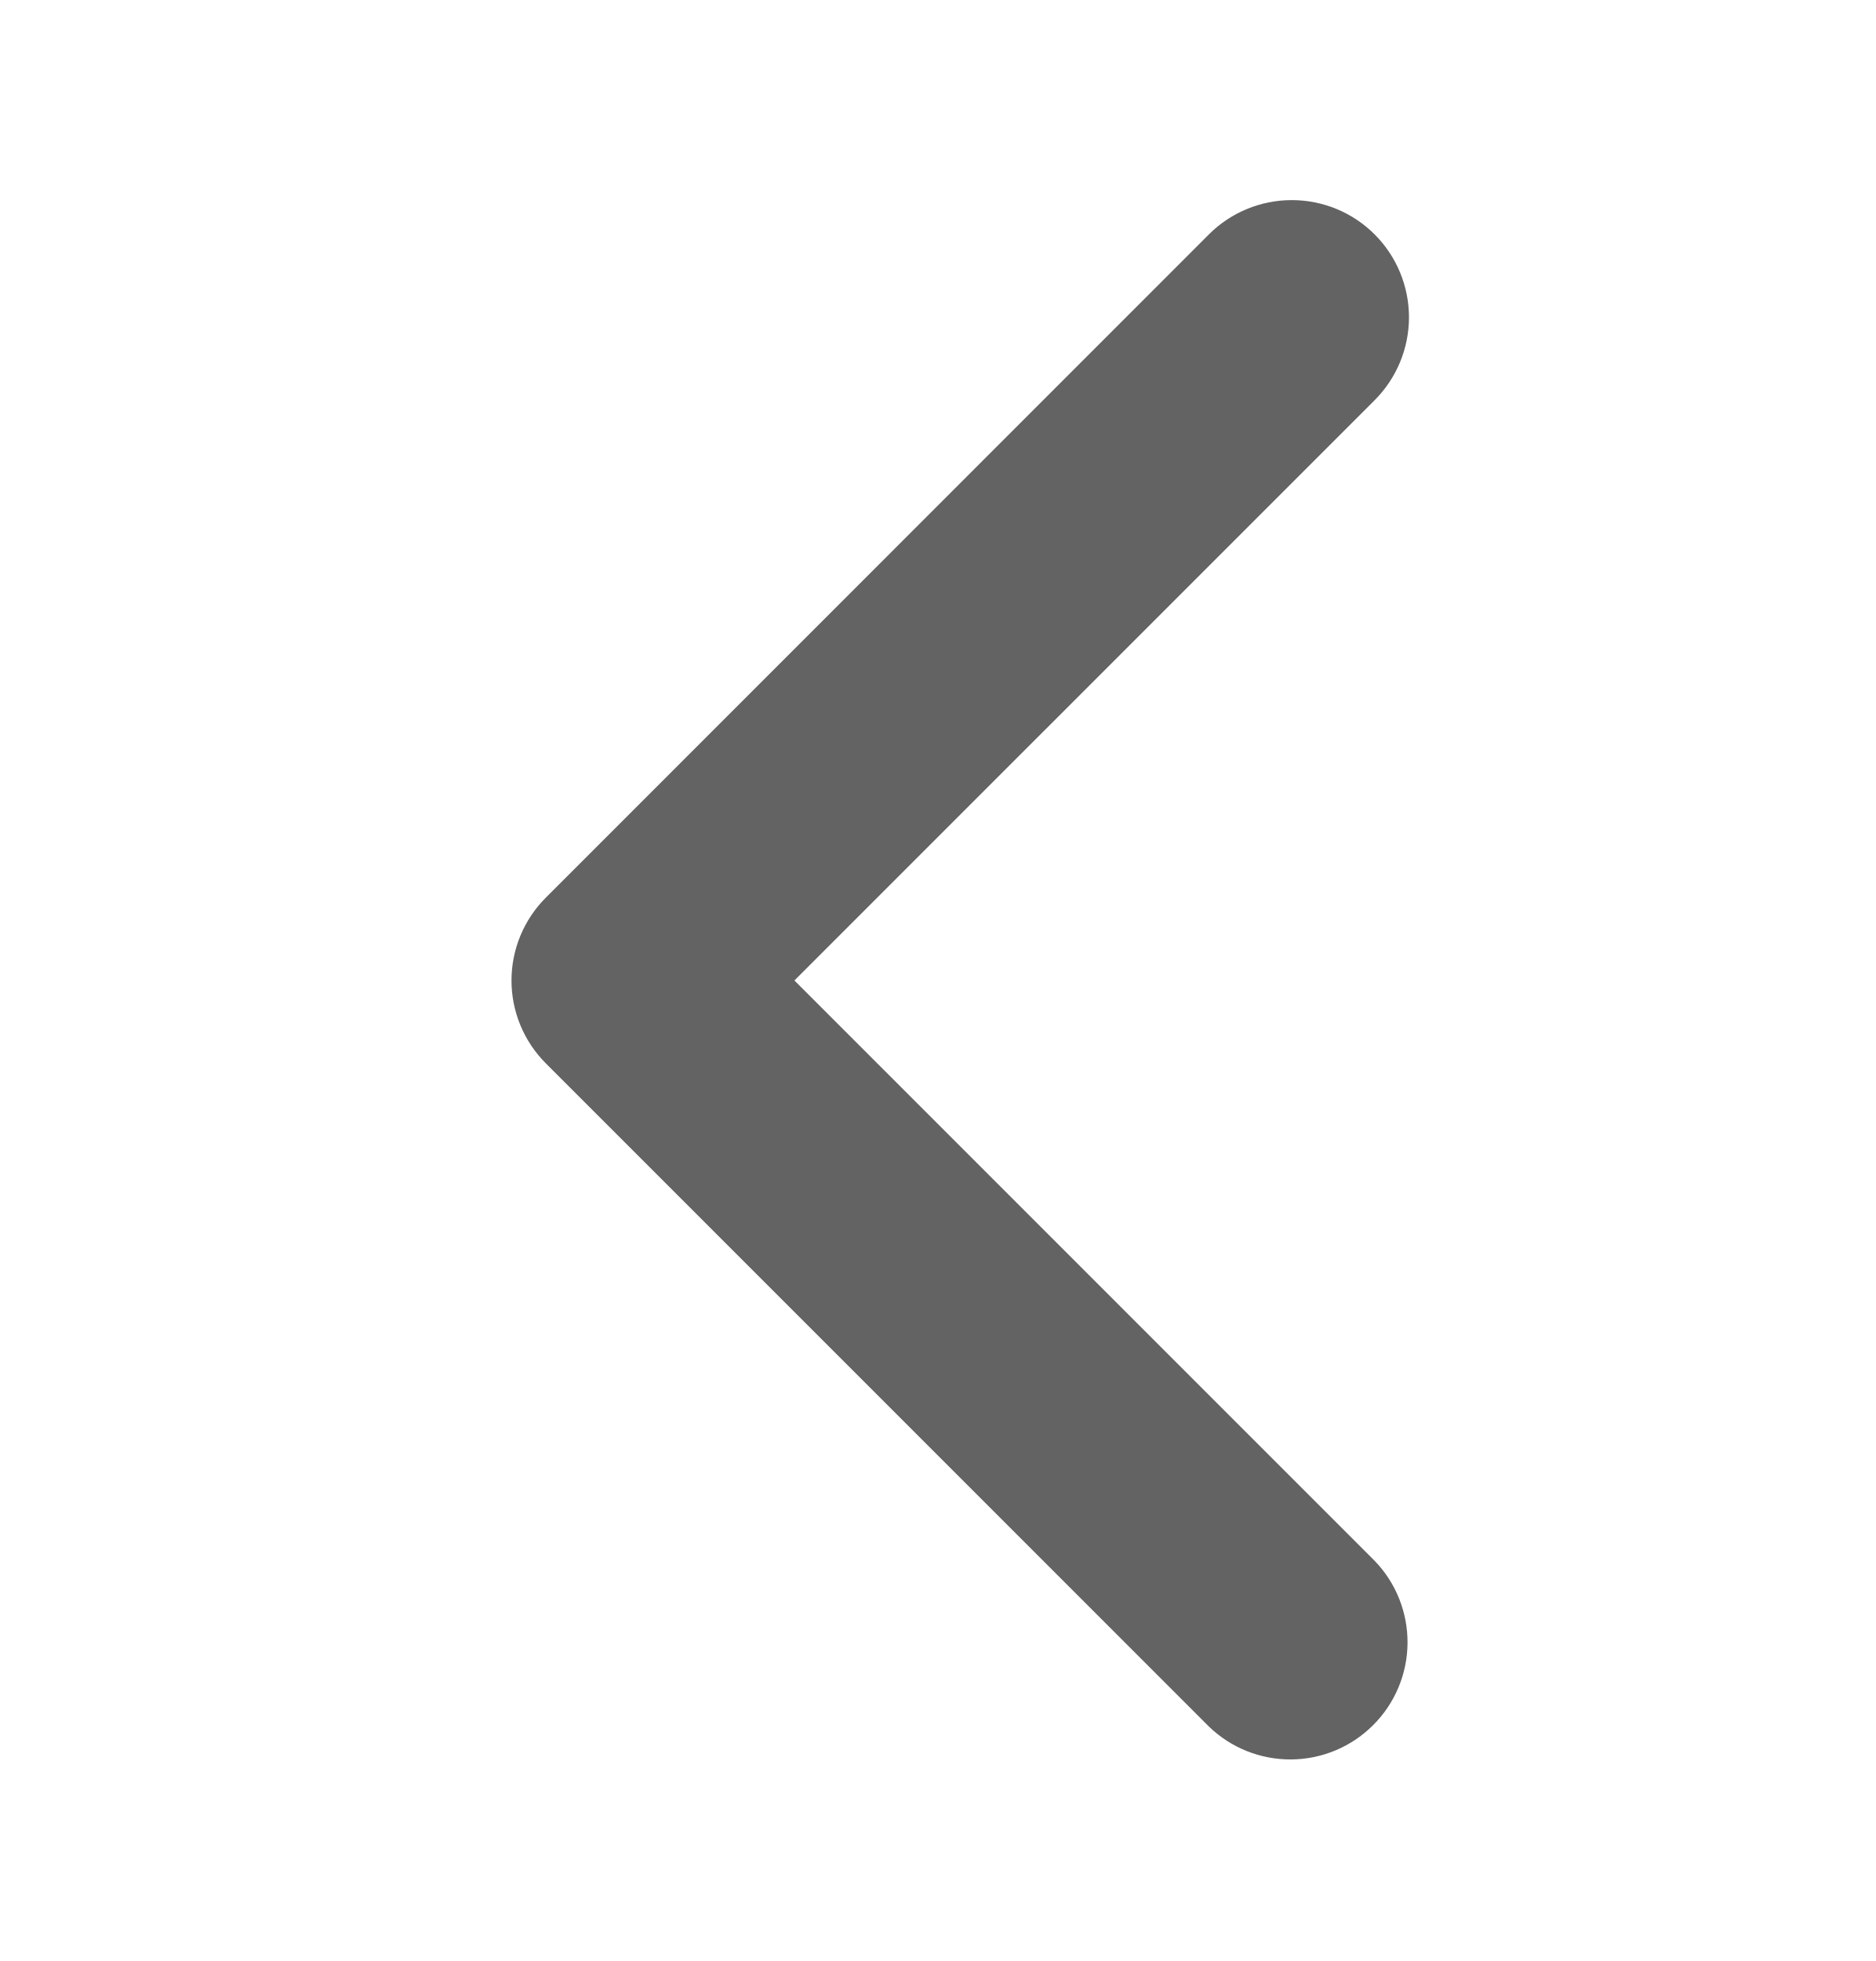
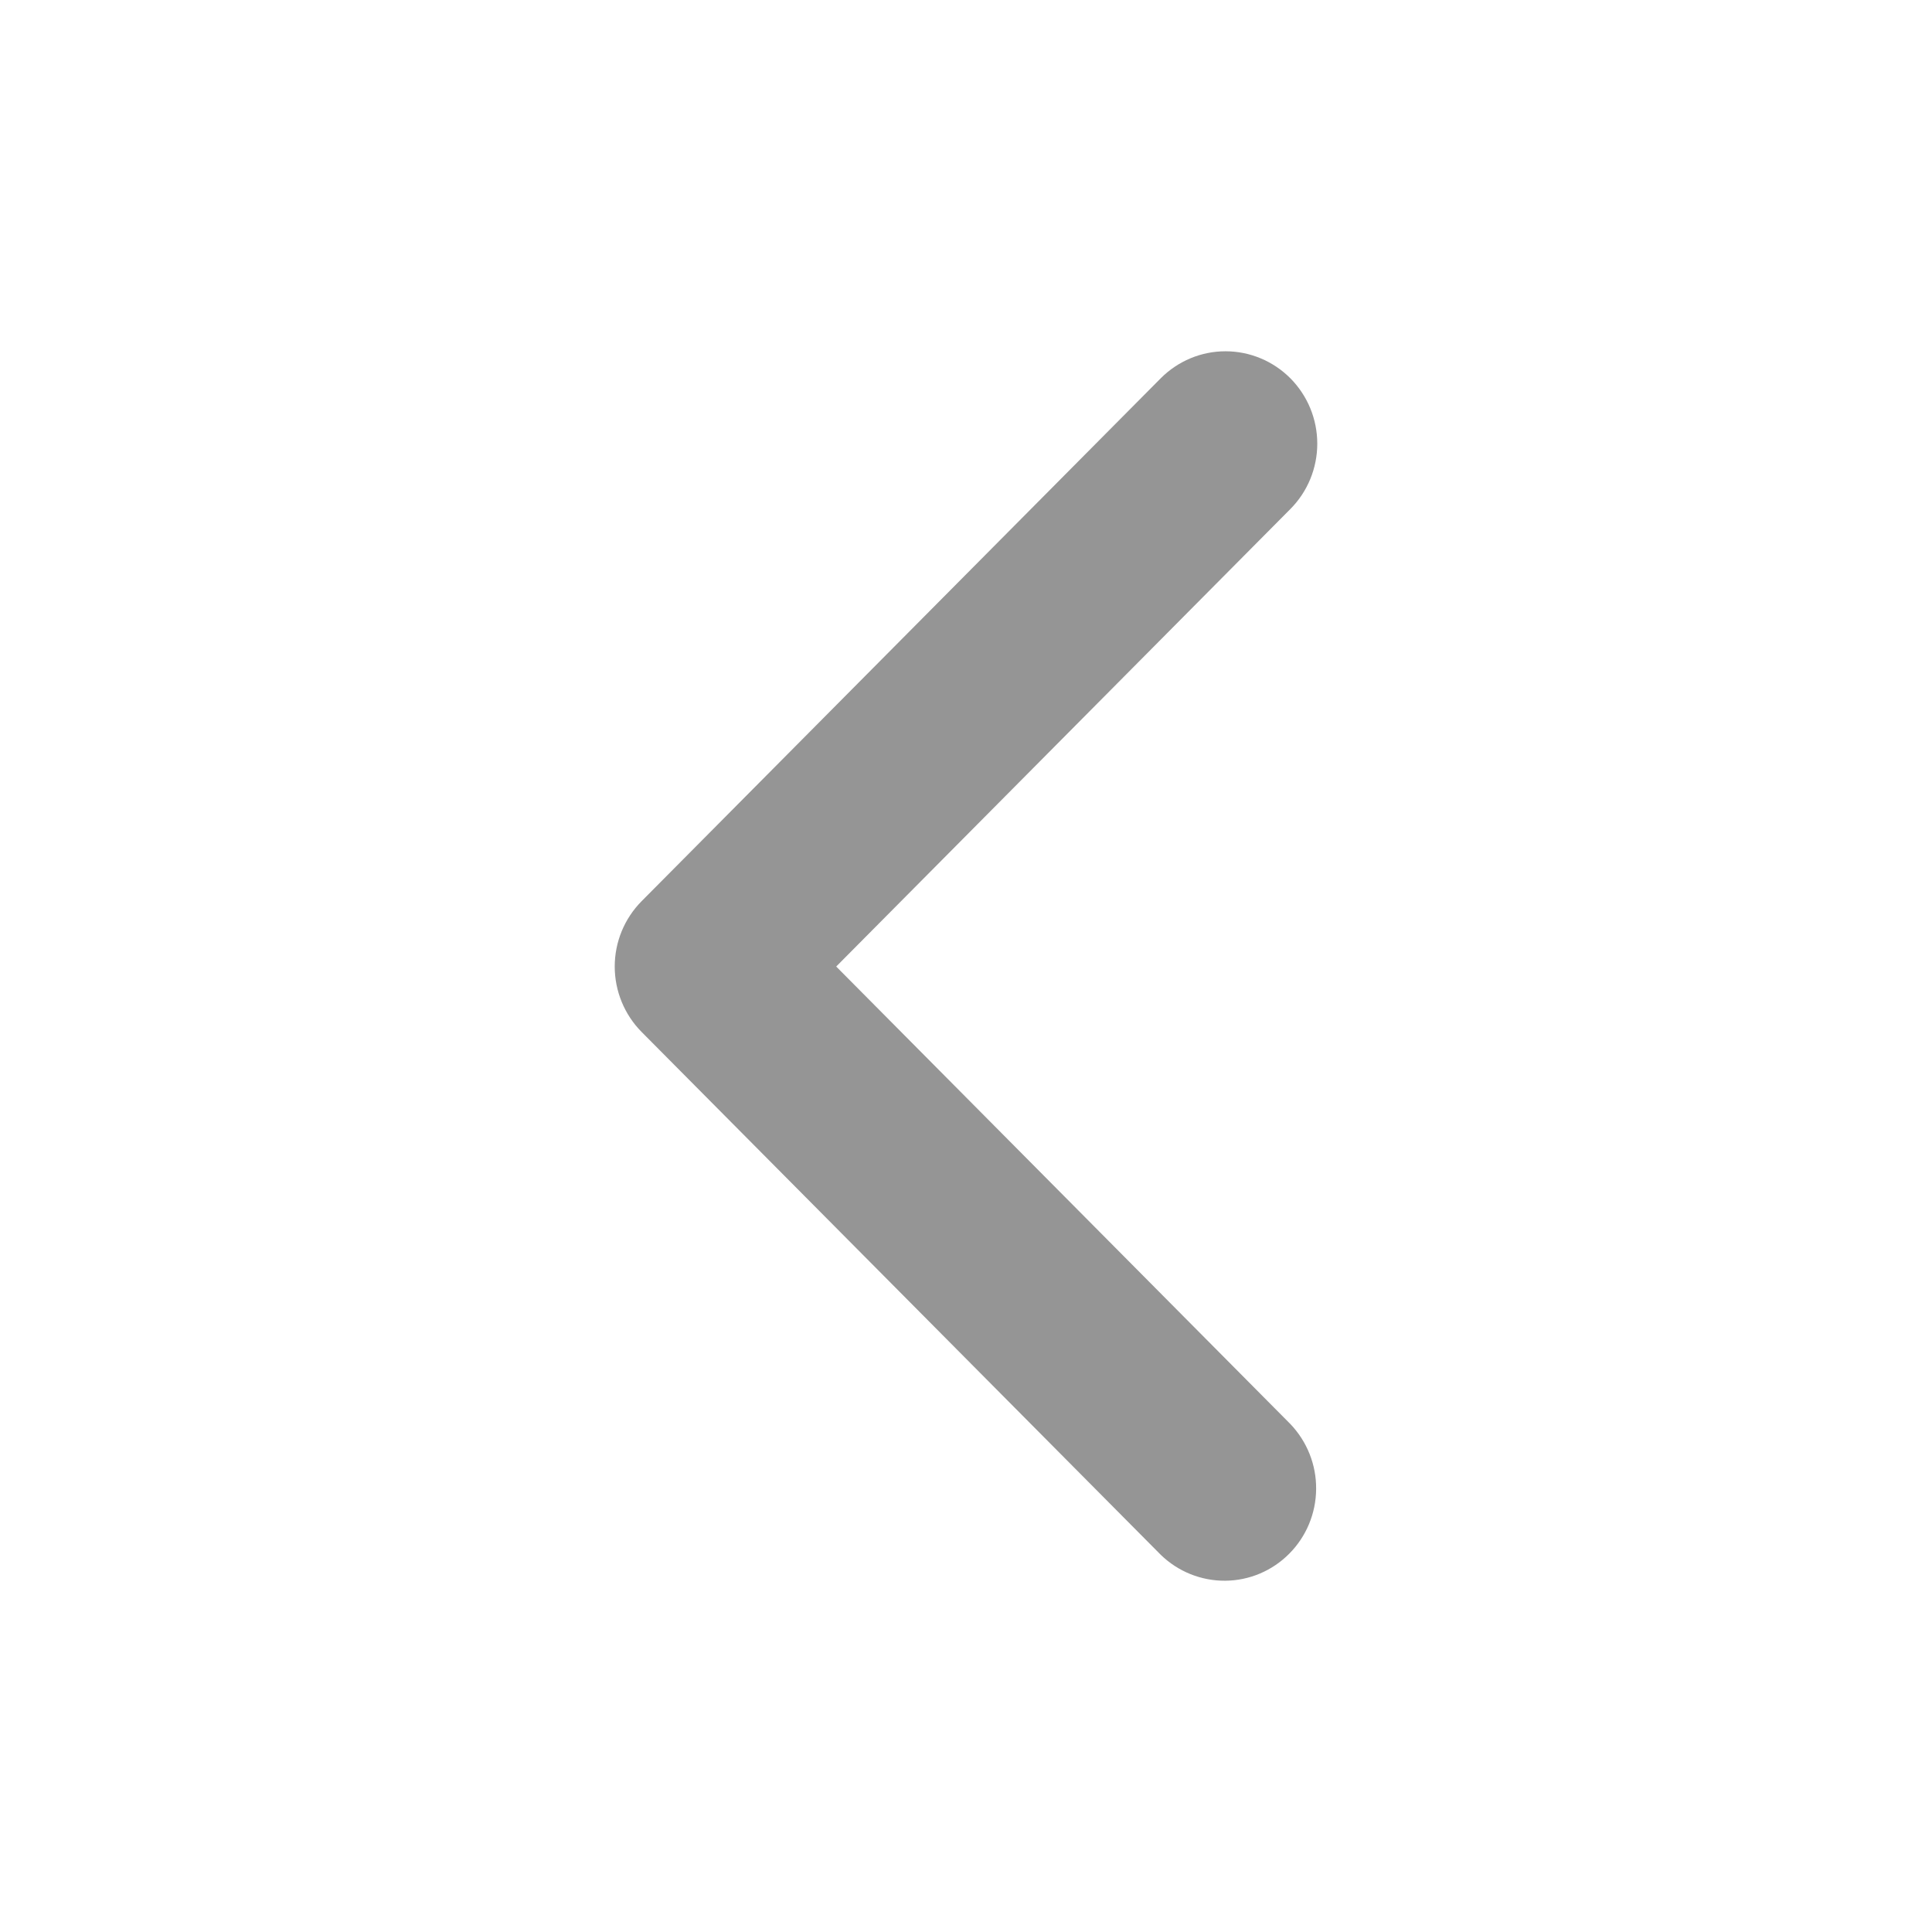
- <svg xmlns="http://www.w3.org/2000/svg" width="22" height="23" viewBox="0 0 22 23" fill="none">
-   <path d="M16.125 2.749C16.383 3.007 16.528 3.357 16.528 3.721C16.528 4.086 16.383 4.436 16.125 4.694L9.319 11.5L16.125 18.306C16.376 18.565 16.514 18.913 16.511 19.273C16.508 19.634 16.363 19.979 16.108 20.233C15.854 20.488 15.509 20.633 15.148 20.636C14.788 20.639 14.44 20.501 14.181 20.25L6.403 12.472C6.145 12.214 6 11.864 6 11.5C6 11.135 6.145 10.786 6.403 10.528L14.181 2.749C14.439 2.491 14.789 2.347 15.153 2.347C15.518 2.347 15.867 2.491 16.125 2.749Z" fill="#636363" />
+ <svg xmlns="http://www.w3.org/2000/svg" width="22" height="22" viewBox="0 0 22 22" fill="none">
+   <path d="M14.694 4.308C14.89 4.506 15 4.773 15 5.052C15 5.331 14.89 5.599 14.694 5.796L9.522 11.006L14.694 16.216C14.884 16.415 14.99 16.681 14.987 16.957C14.985 17.233 14.875 17.497 14.681 17.692C14.488 17.887 14.226 17.998 13.952 18C13.678 18.002 13.414 17.896 13.217 17.704L7.306 11.751C7.11 11.553 7 11.285 7 11.006C7 10.727 7.11 10.46 7.306 10.262L13.217 4.308C13.413 4.111 13.678 4 13.955 4C14.232 4 14.498 4.111 14.694 4.308Z" fill="#959595" />
</svg>
